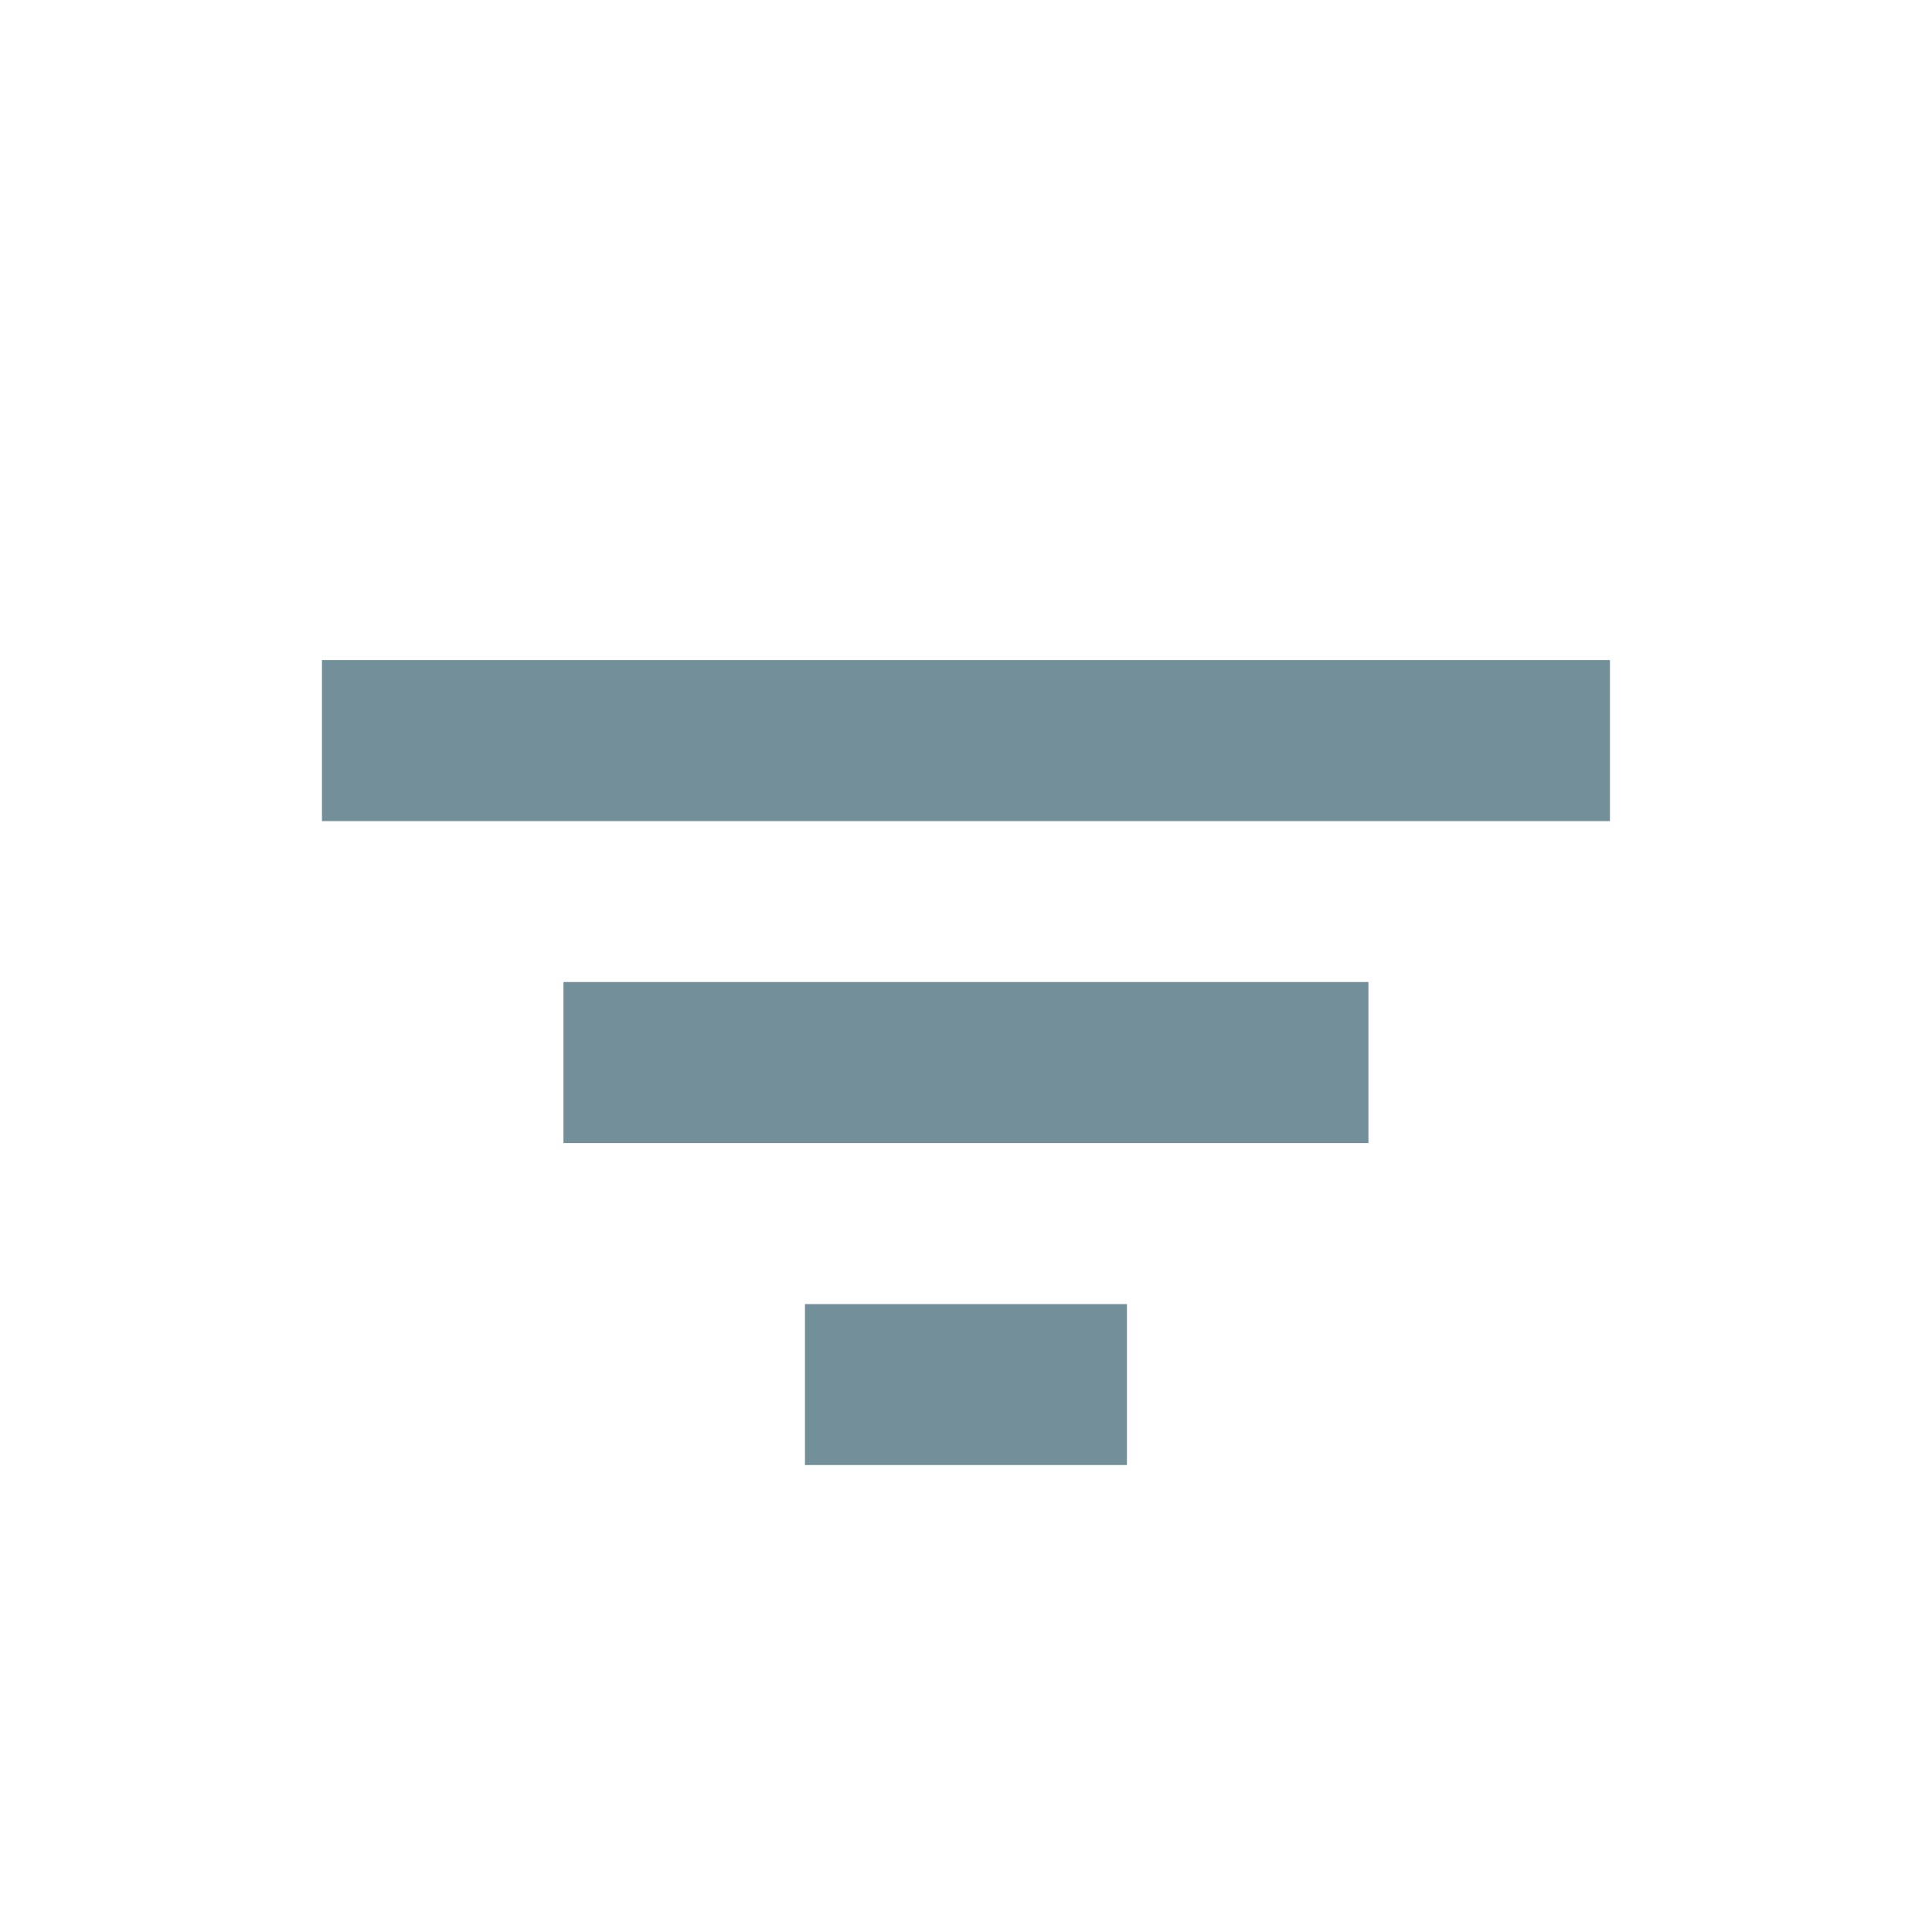
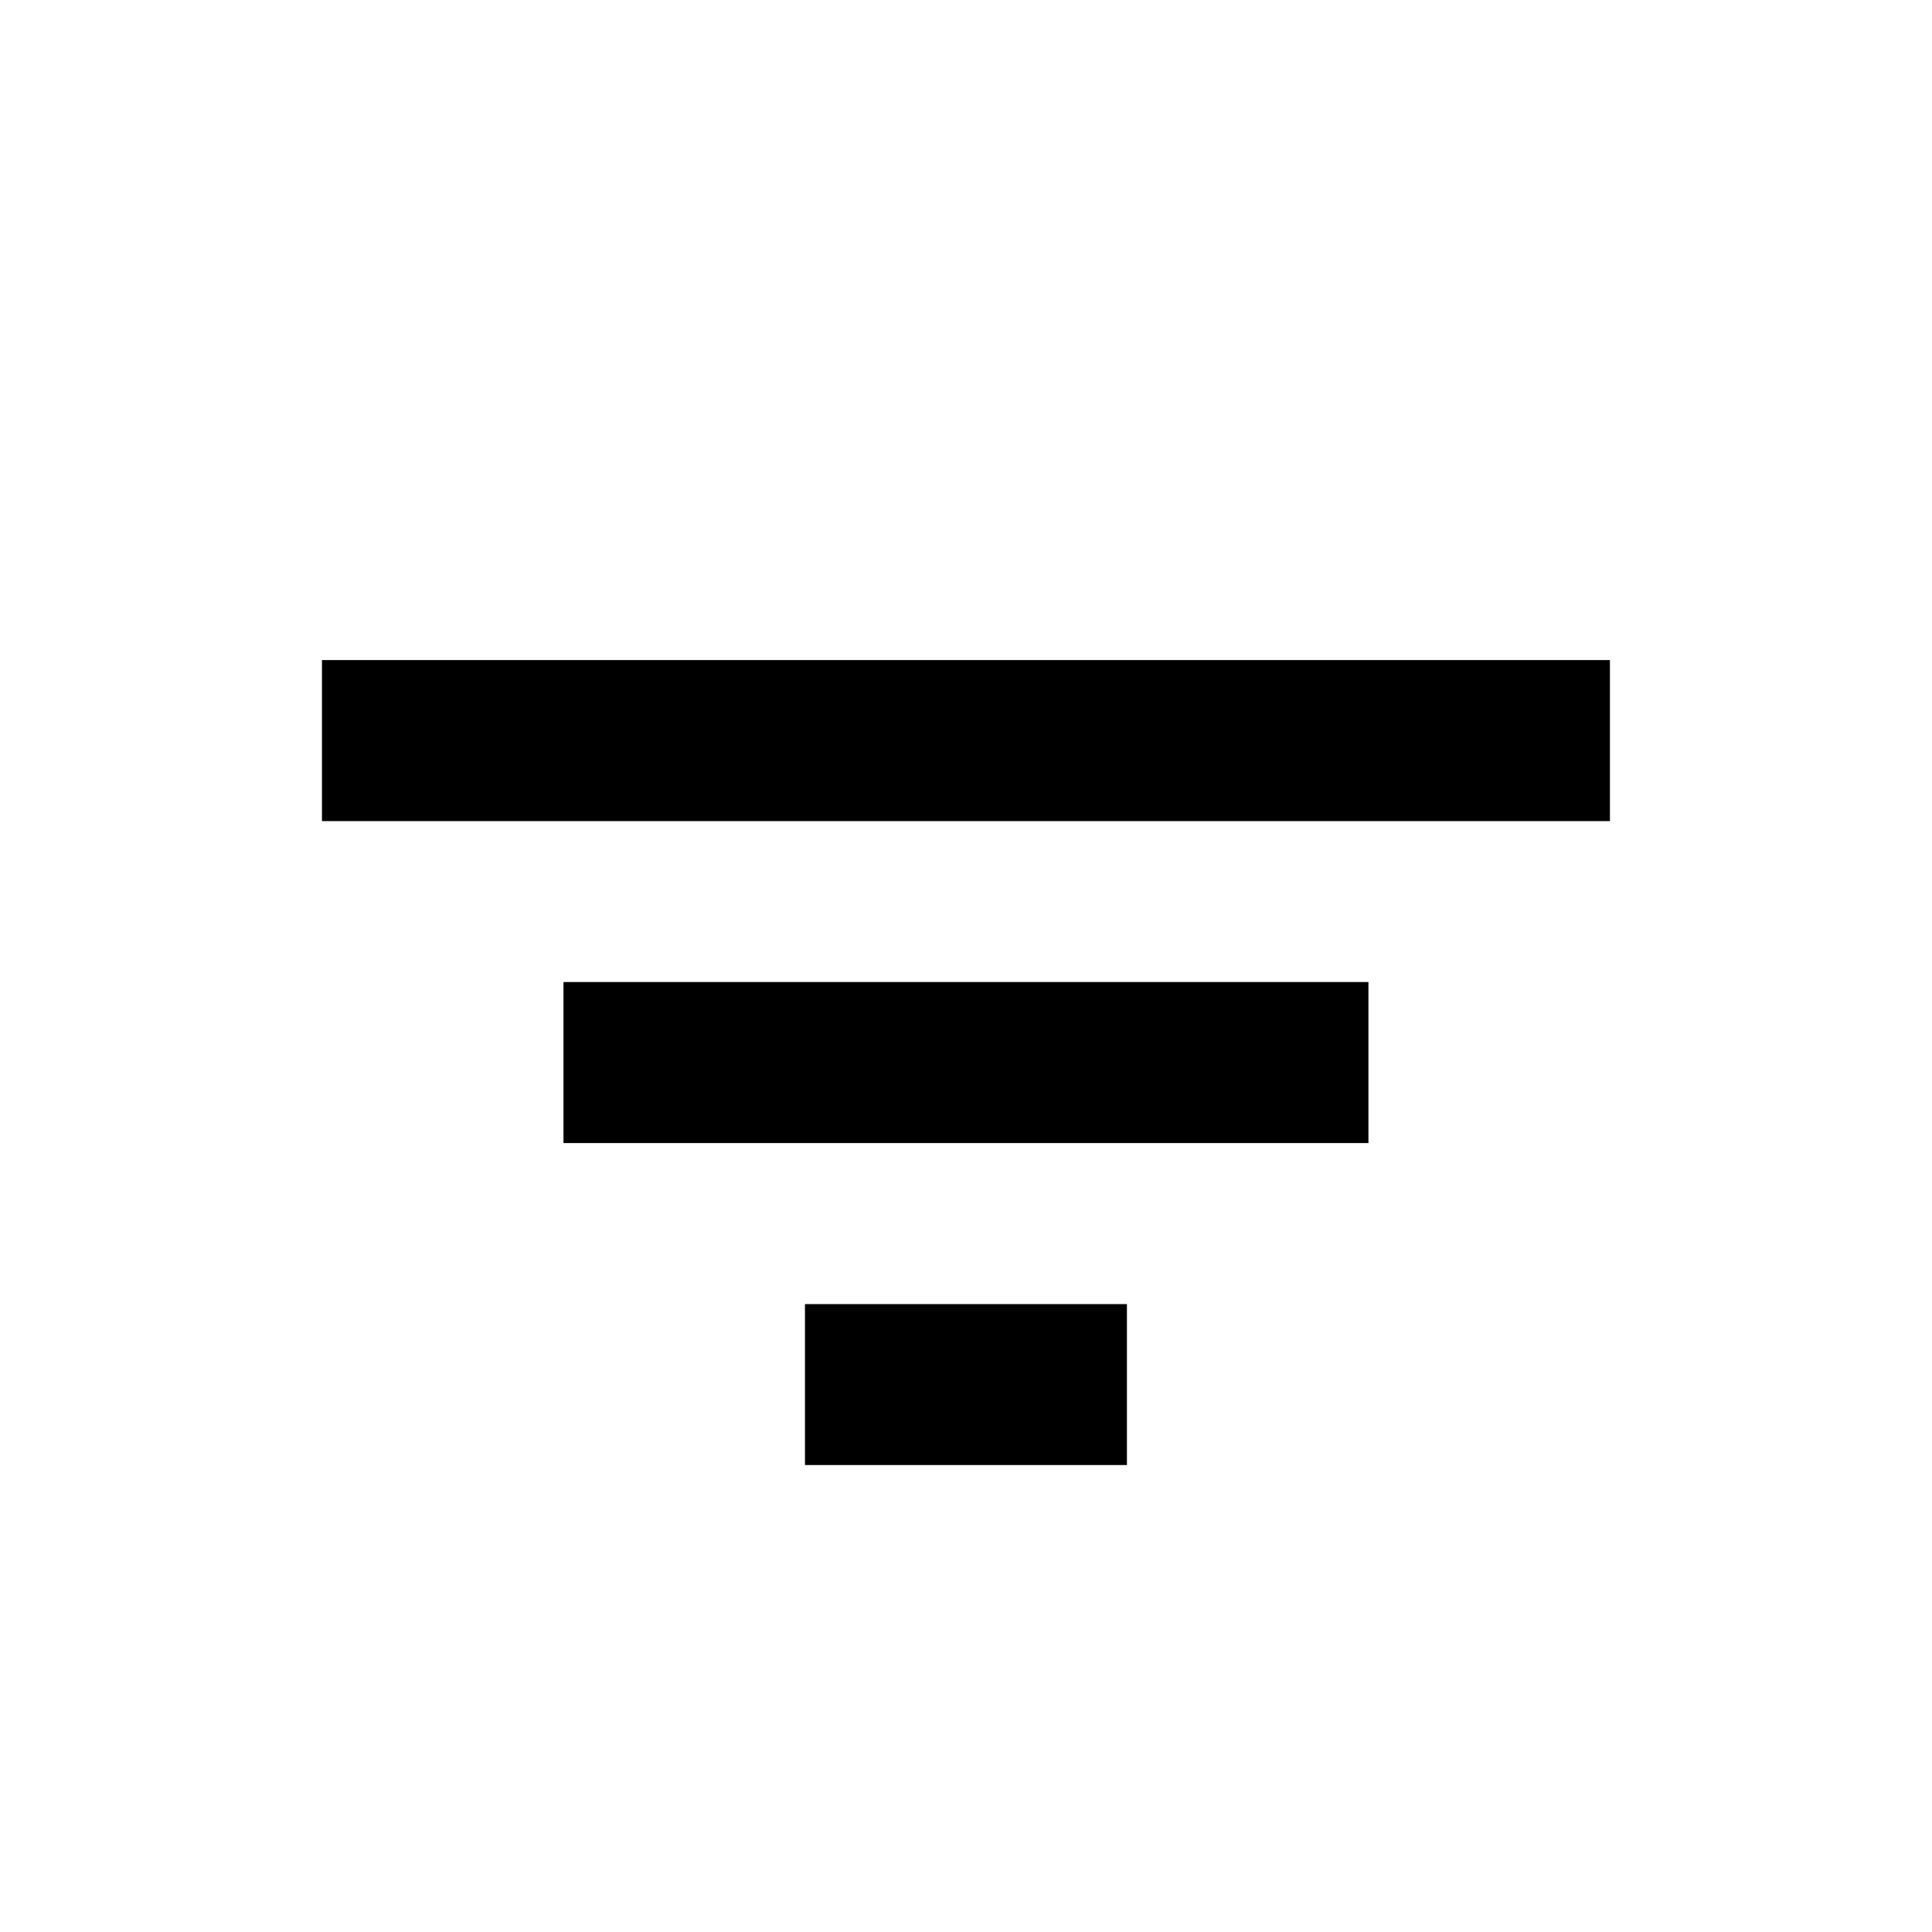
<svg xmlns="http://www.w3.org/2000/svg" width="20" height="20" viewBox="0 0 20 20" fill="none">
-   <path d="M6.333 10.666H13.666V11.333H6.333V10.666ZM3.833 7.333H16.166V8H3.833V7.333ZM8.833 14H11.166V14.666H8.833V14Z" fill="black" stroke="#738F99" />
+   <path d="M6.333 10.666H13.666V11.333H6.333V10.666ZM3.833 7.333H16.166V8H3.833V7.333ZM8.833 14H11.166V14.666H8.833V14Z" fill="black" stroke="currentColor" />
</svg>
